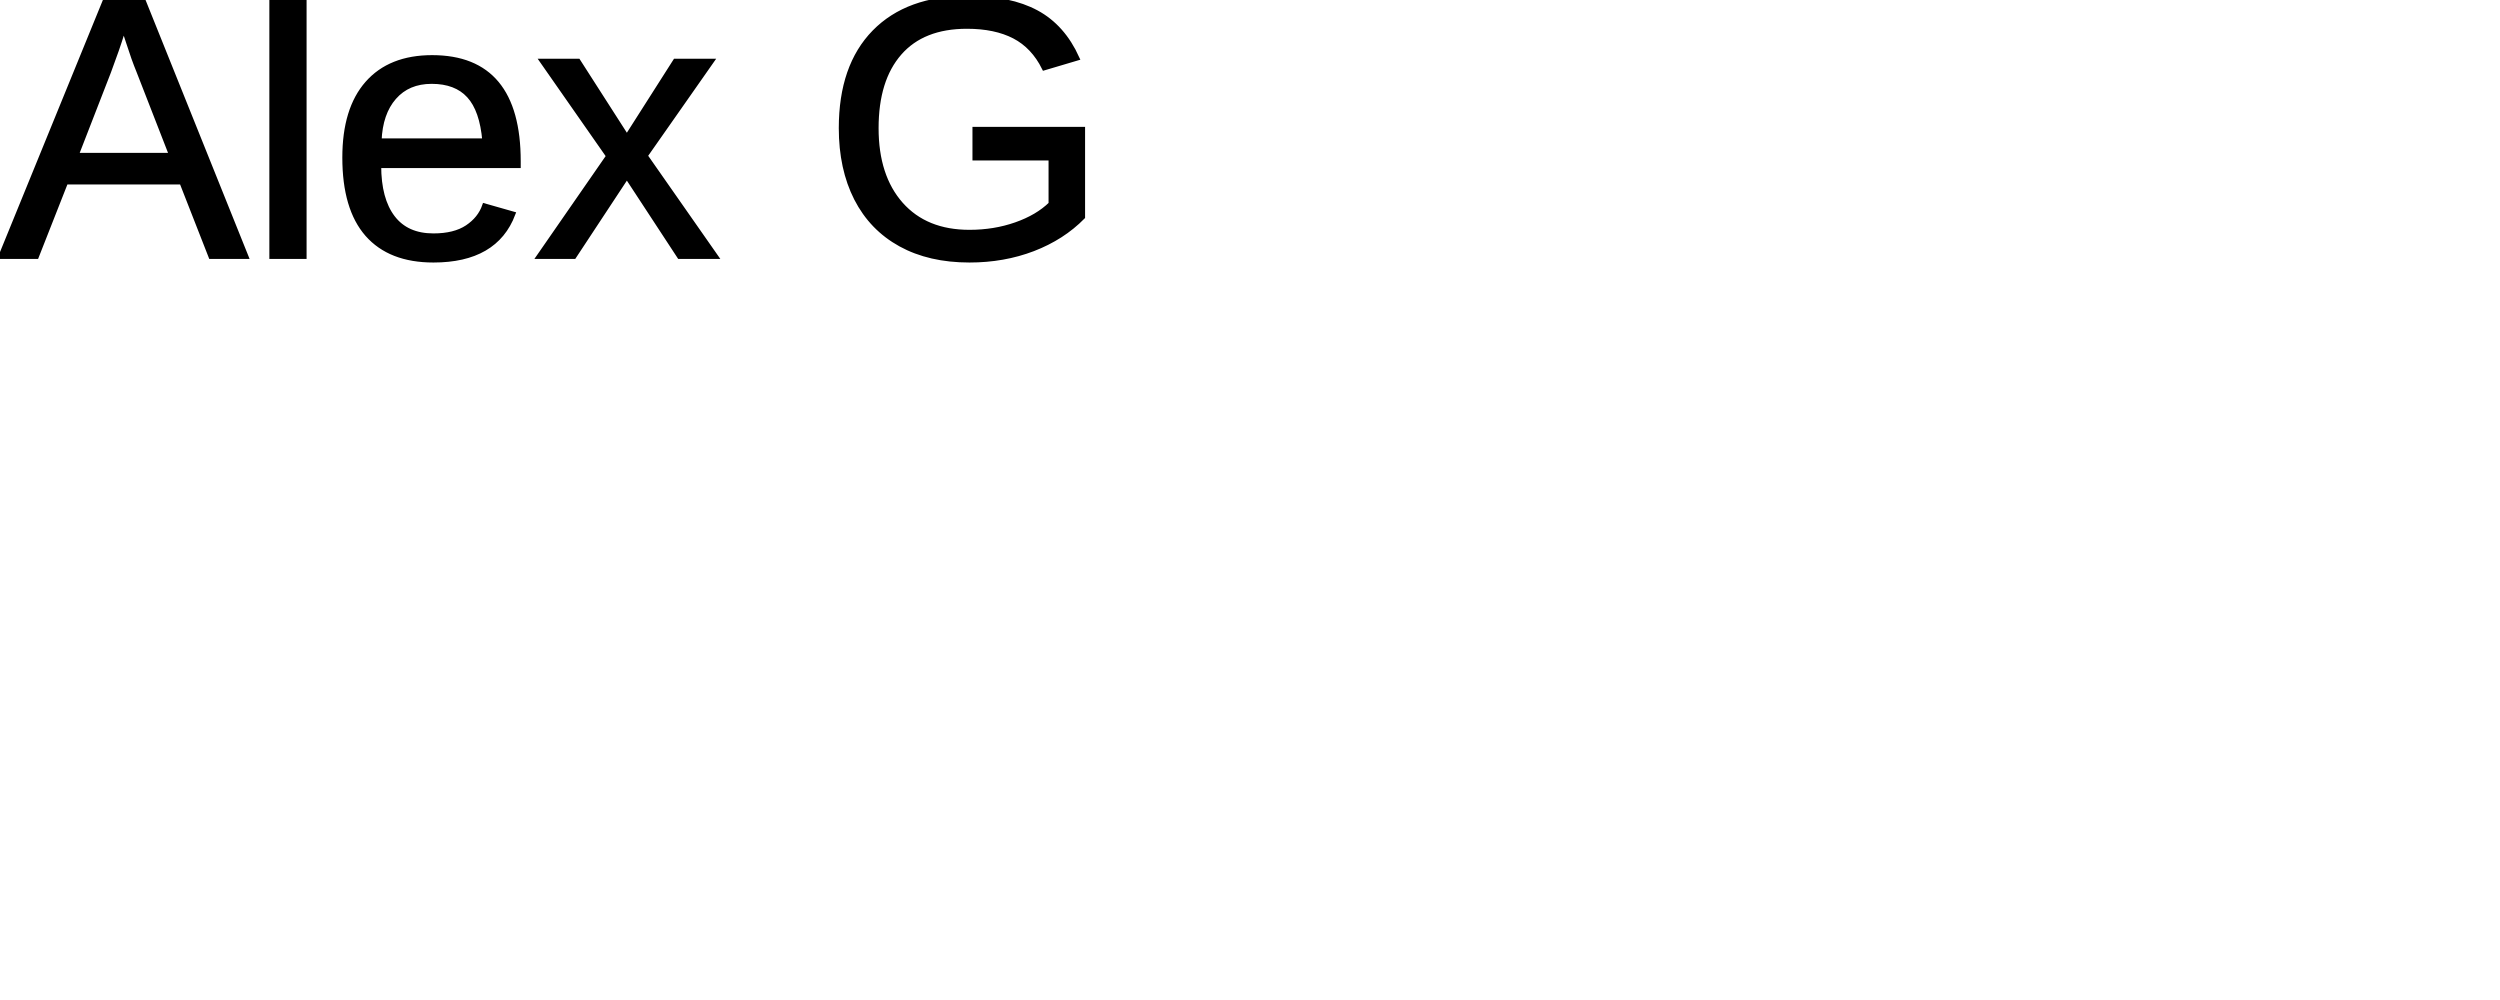
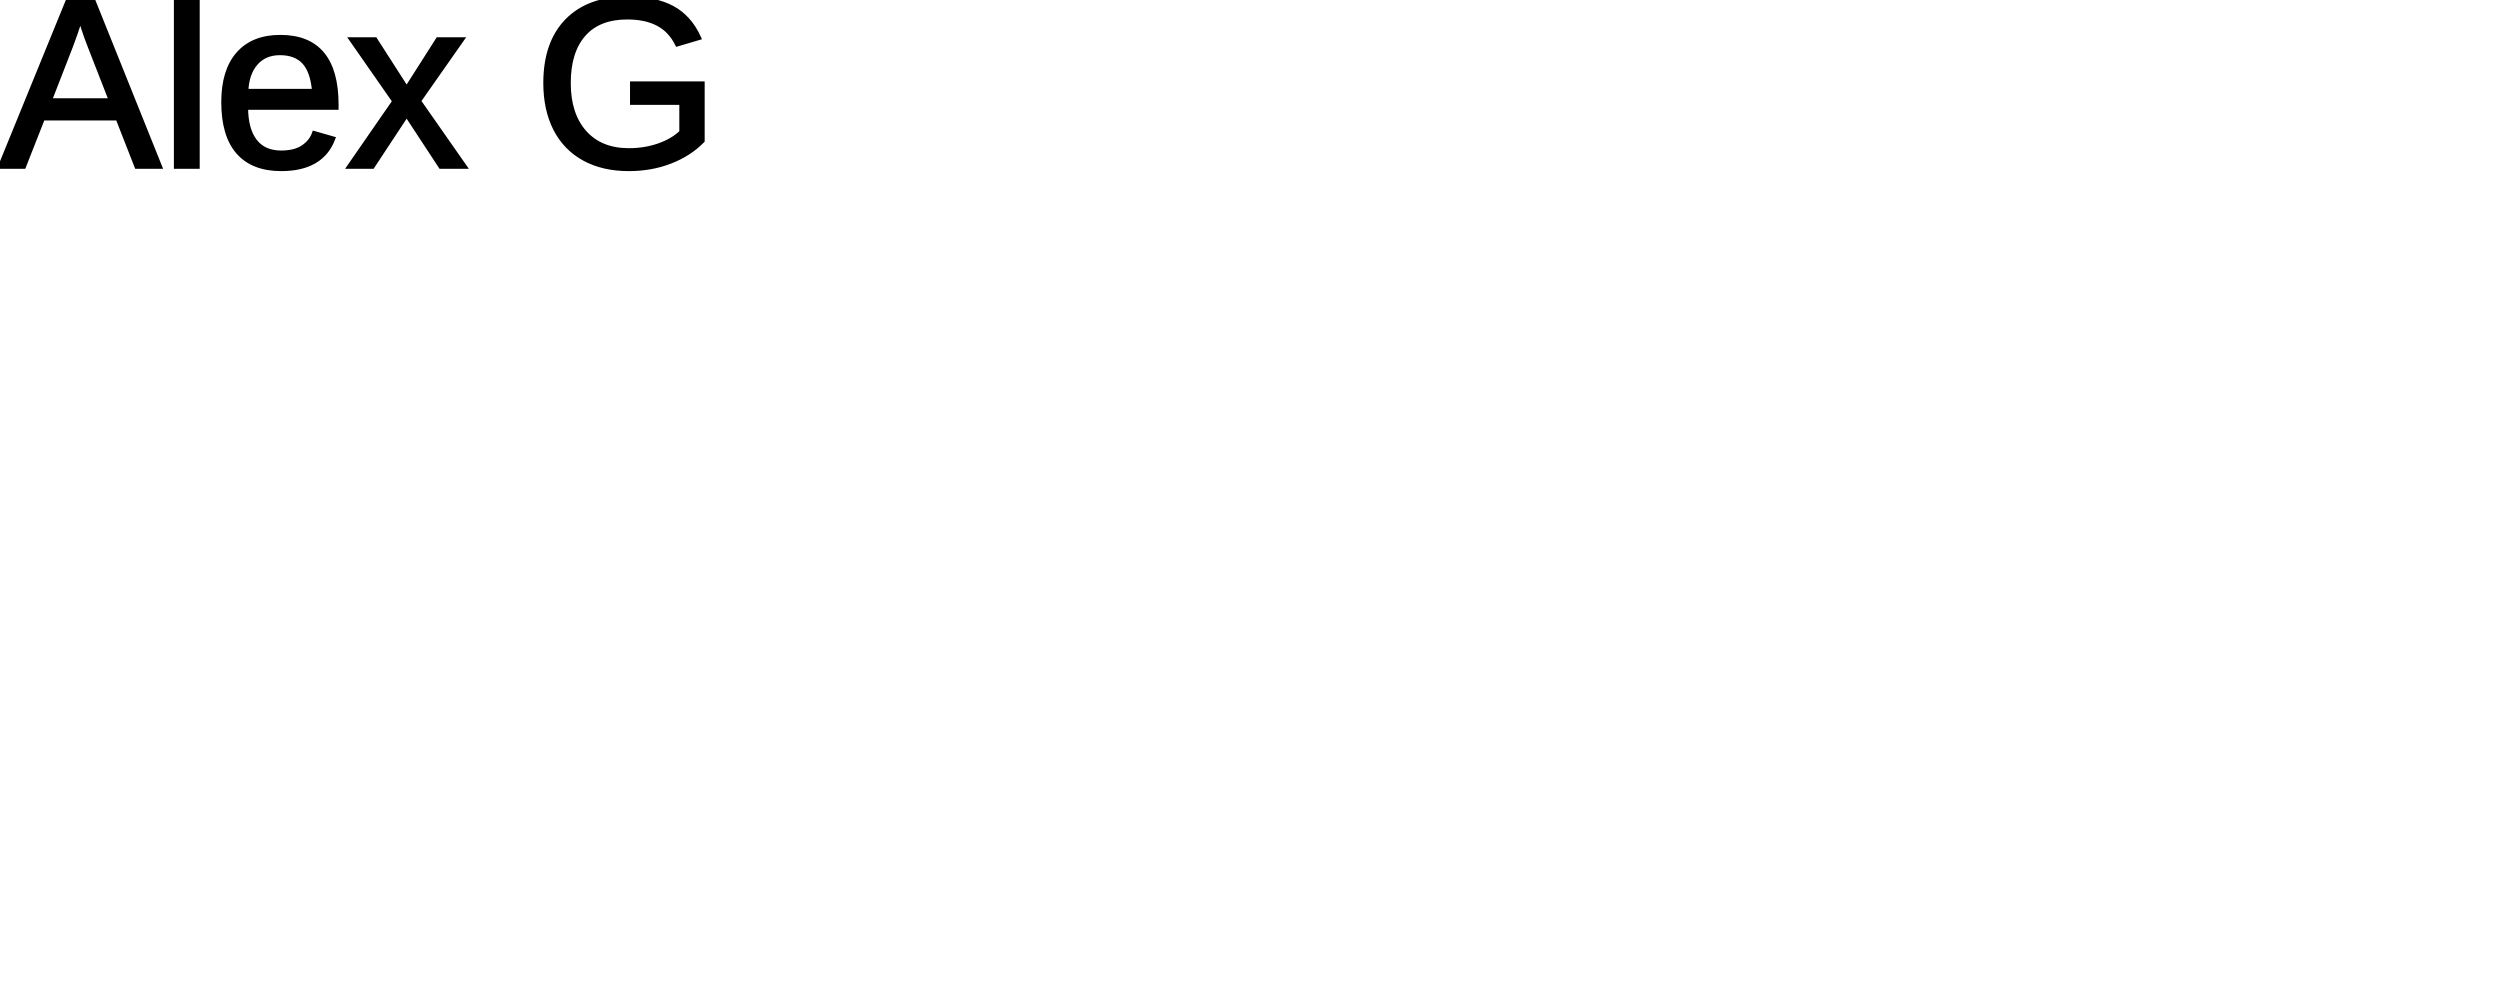
<svg xmlns="http://www.w3.org/2000/svg" width="500" height="200">
  <g id="svgGroup" stroke-linecap="round" fill-rule="evenodd" font-size="6pt" stroke="#000" stroke-width="0.25mm" fill="#000" style="stroke:#000;stroke-width:0.25mm;fill:#000">
-     <text x="0" y="" font-family="Arial" font-size="74" fill="black" dominant-baseline="hanging">Alex G</text>
+     <text x="0" y="" font-family="Arial" font-size="48" fill="black" dominant-baseline="hanging">Alex G</text>
  </g>
</svg>
